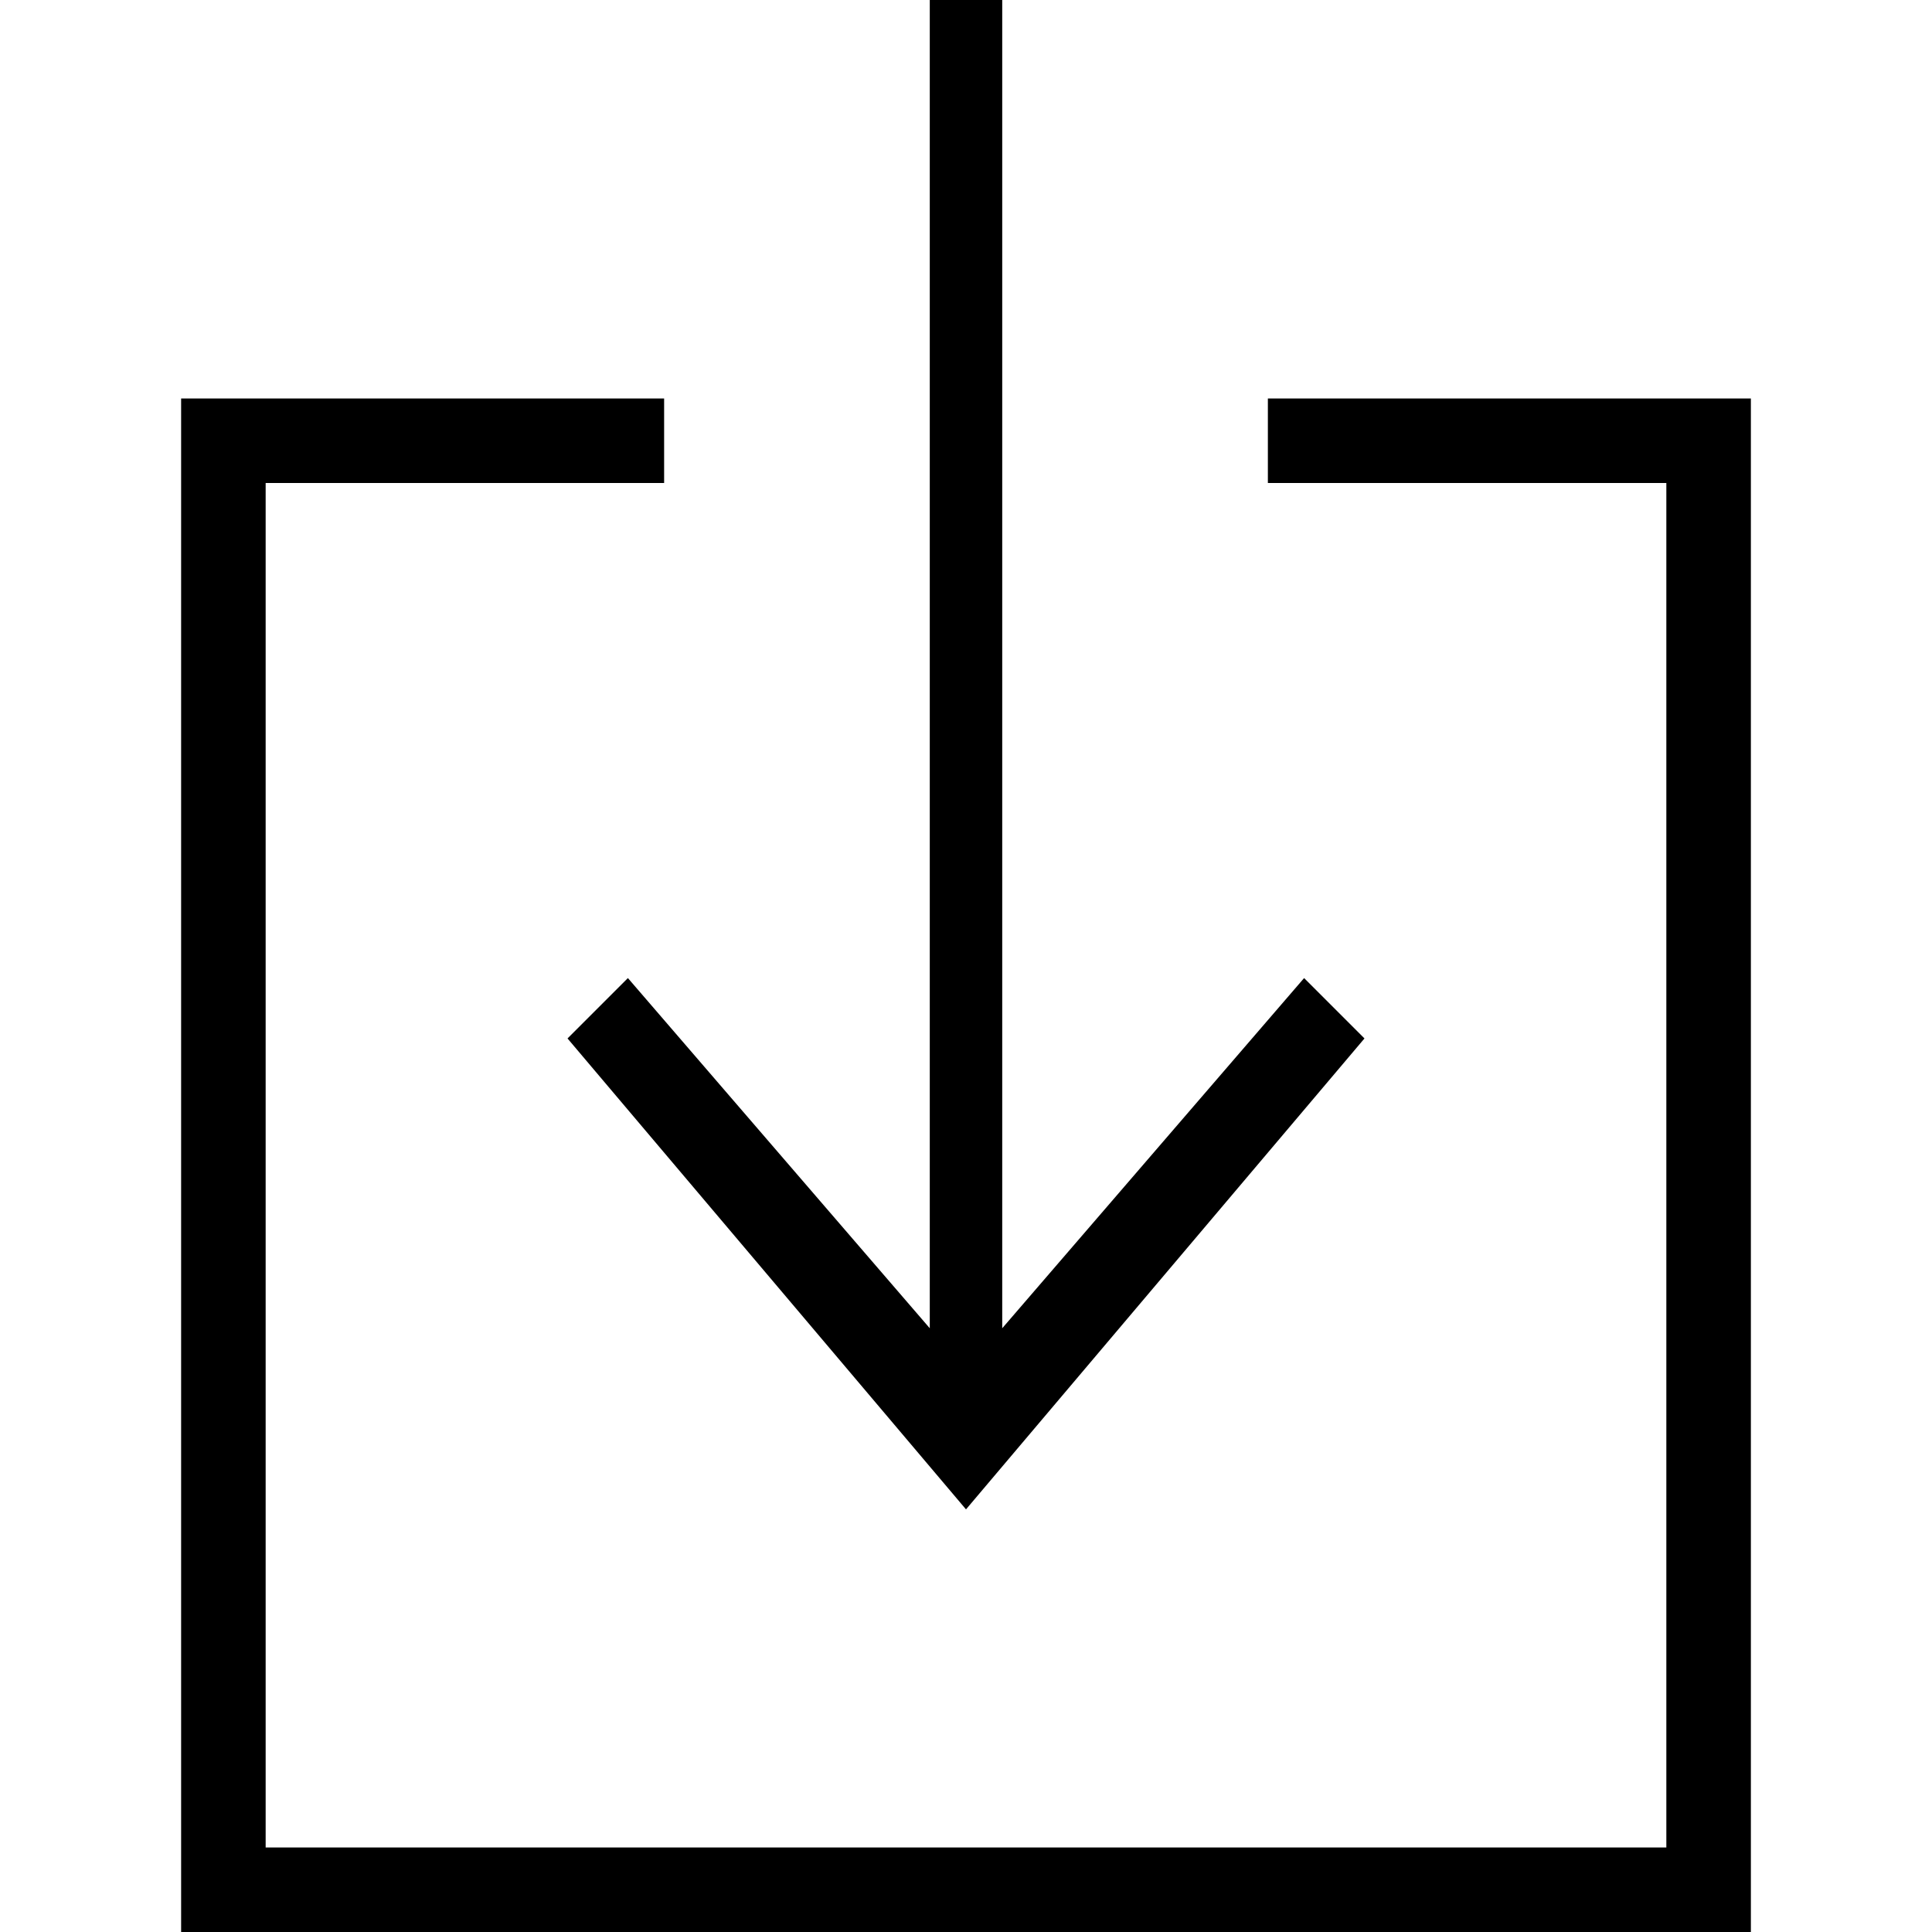
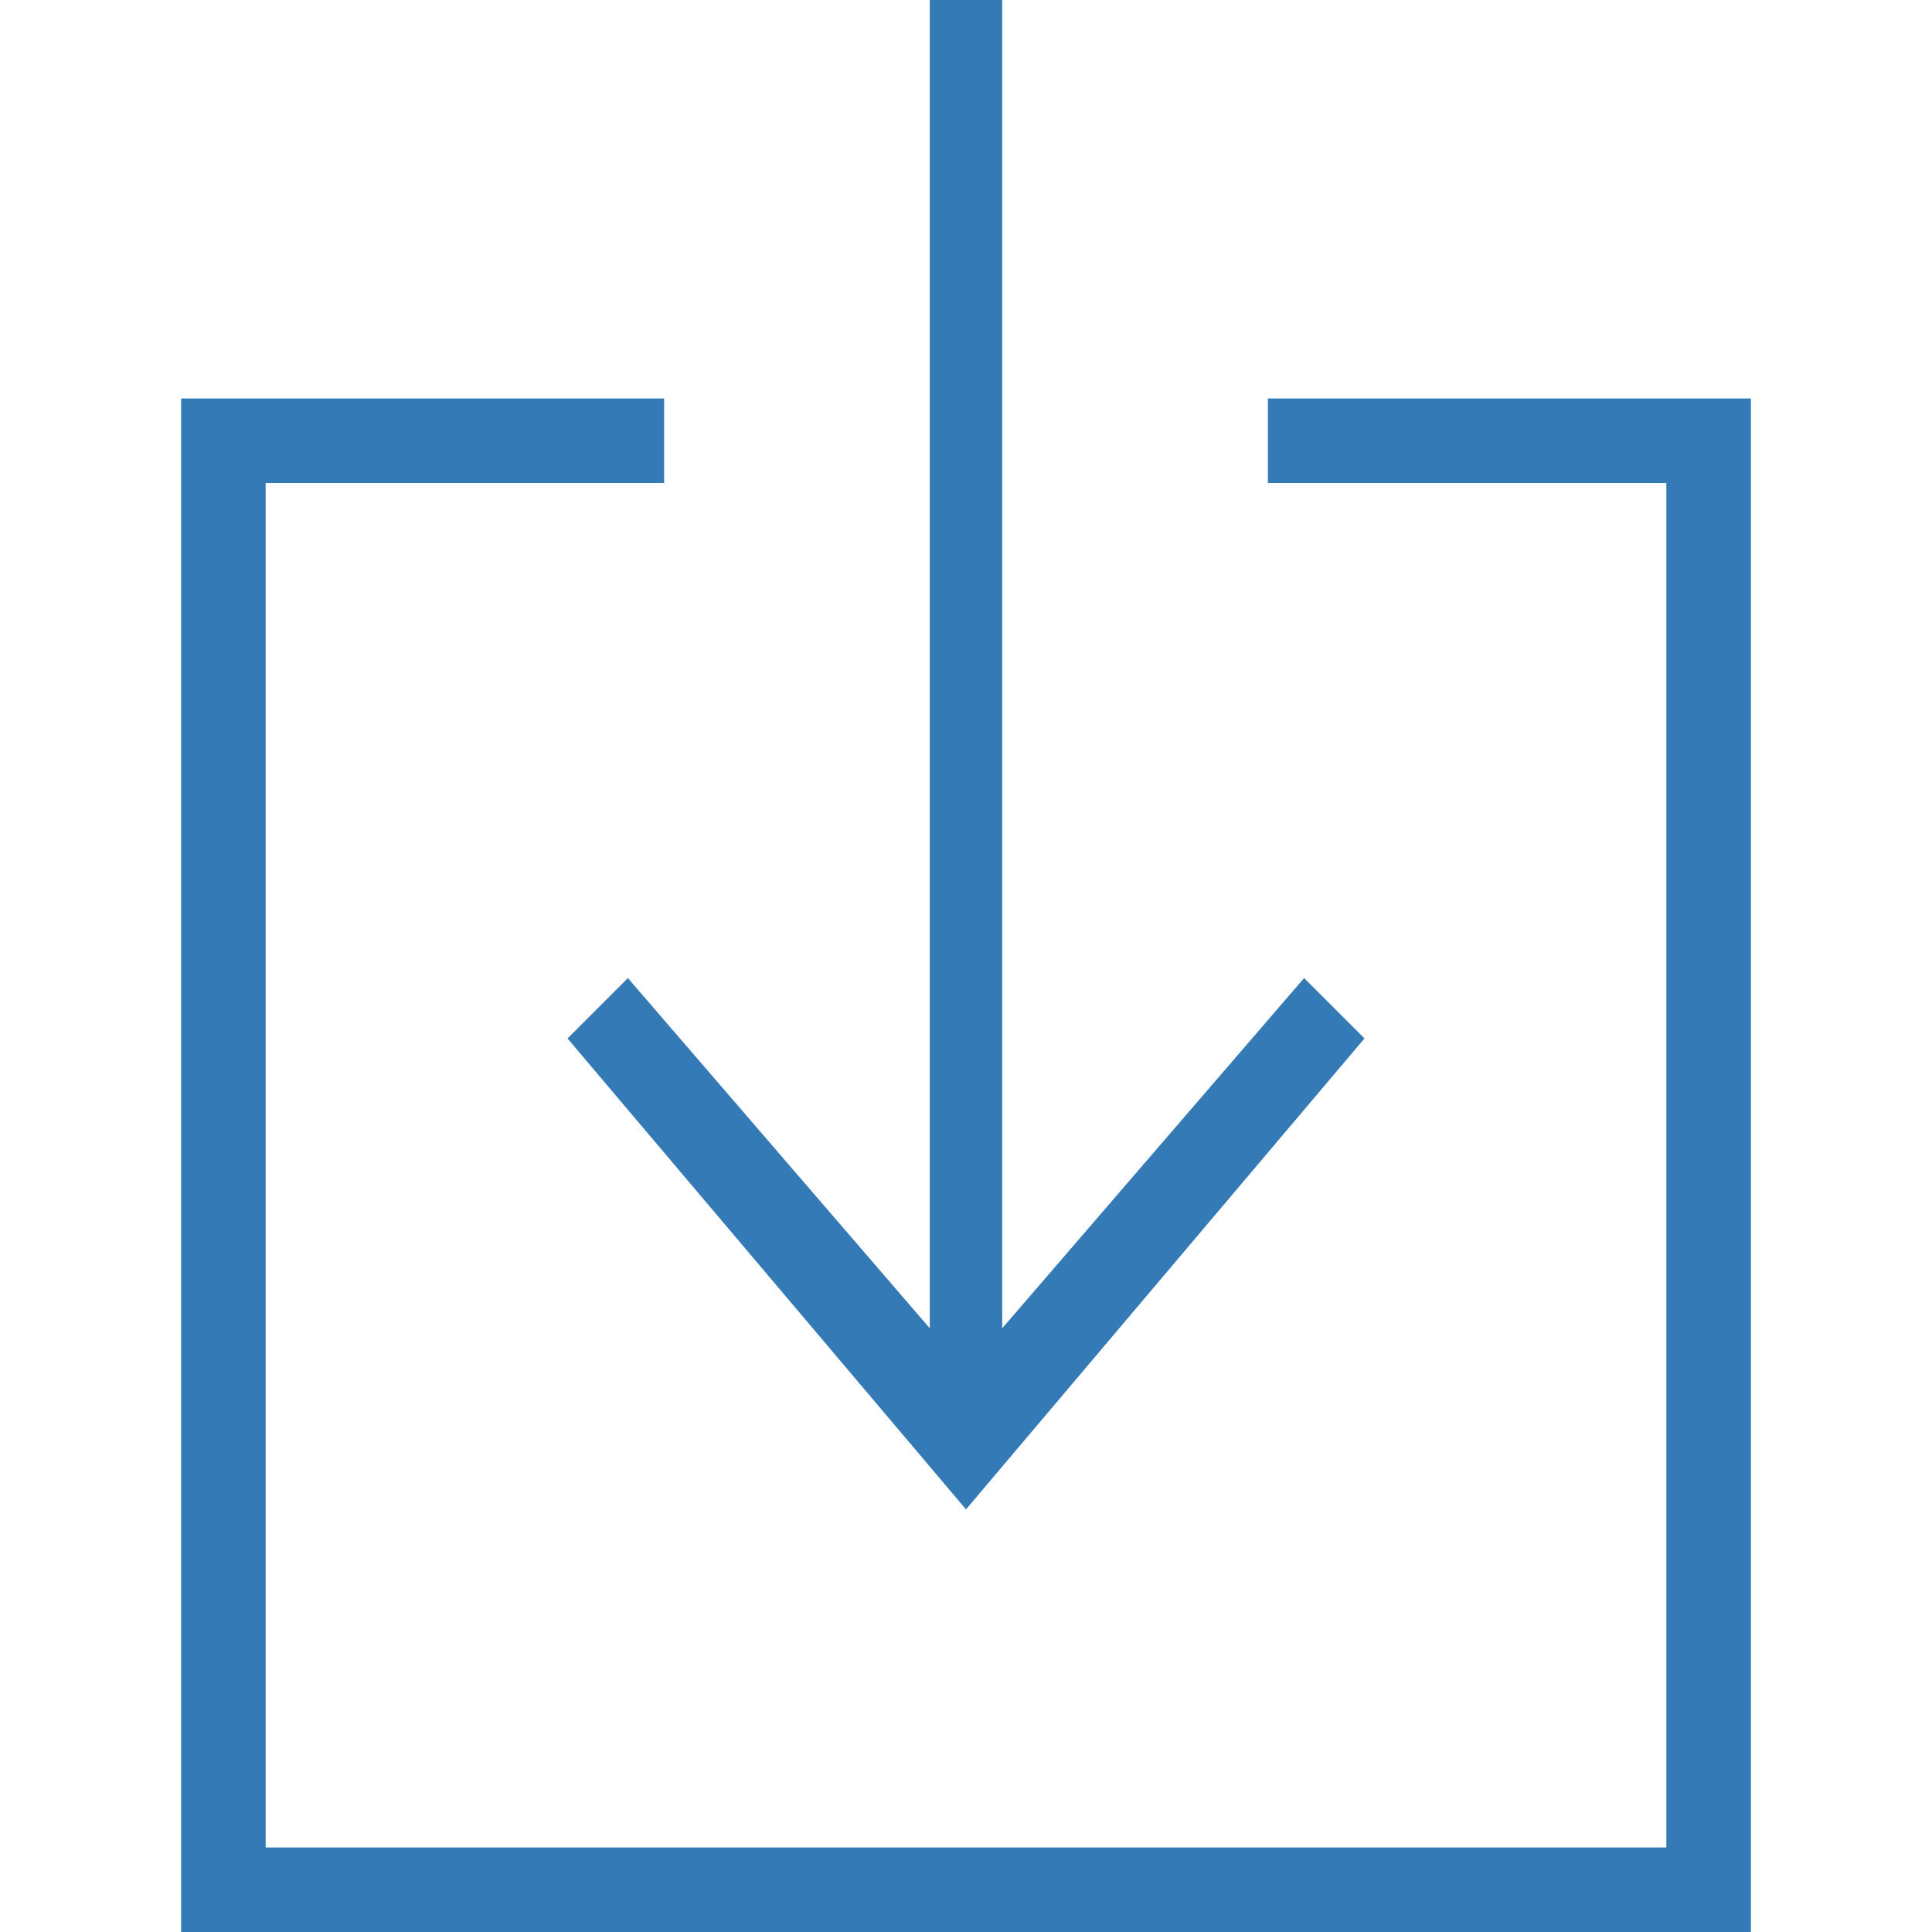
<svg xmlns="http://www.w3.org/2000/svg" version="1.1" id="Слой_1" x="0px" y="0px" viewBox="0 0 16 16" style="enable-background:new 0 0 16 16;" xml:space="preserve">
  <style type="text/css">
	.st0{fill:none;}
</style>
  <rect class="st0" width="16" height="16" />
-   <g>
+   <g fill="#337ab7">
    <polygon points="11.3,8.6 10.8,8.1 8.3,11 8.3,0 7.7,0 7.7,11 5.2,8.1 4.7,8.6 8,12.5 8,12.5 8,12.5  " />
    <polygon points="10.5,3.3 10.5,4 13.8,4 13.8,15.3 2.2,15.3 2.2,4 5.5,4 5.5,3.3 1.5,3.3 1.5,16 14.5,16 14.5,3.3  " />
  </g>
</svg>
